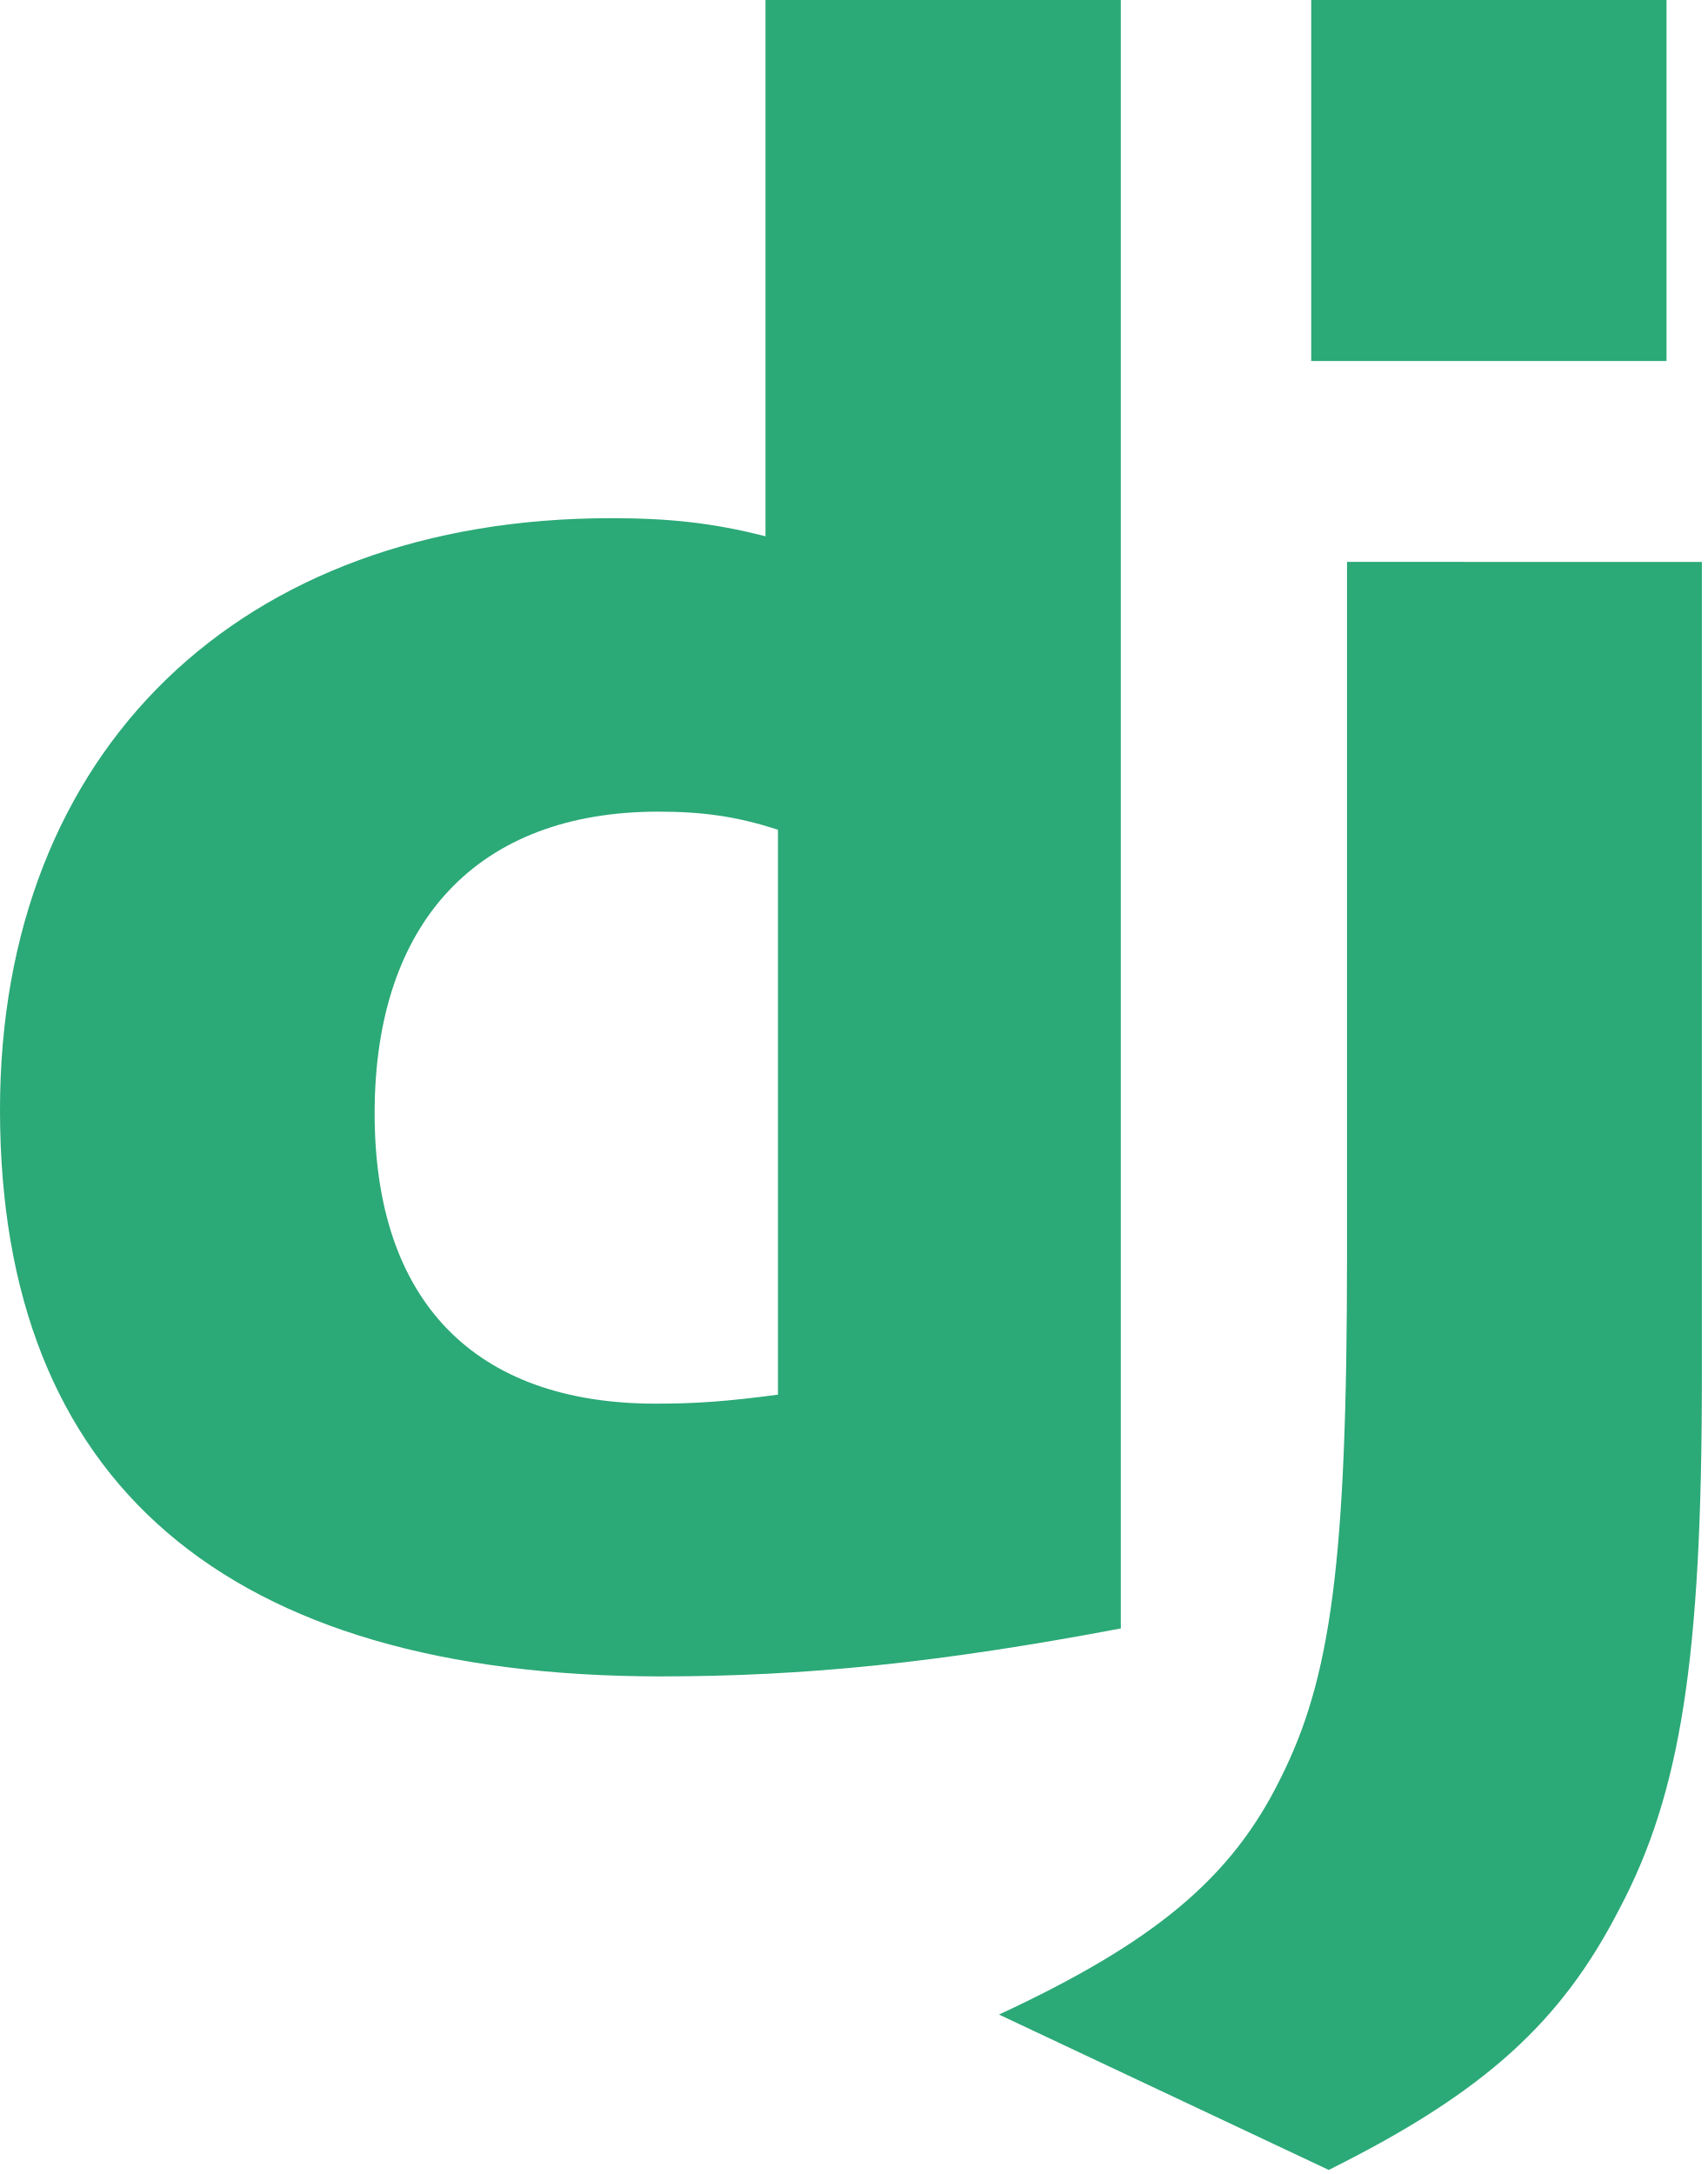
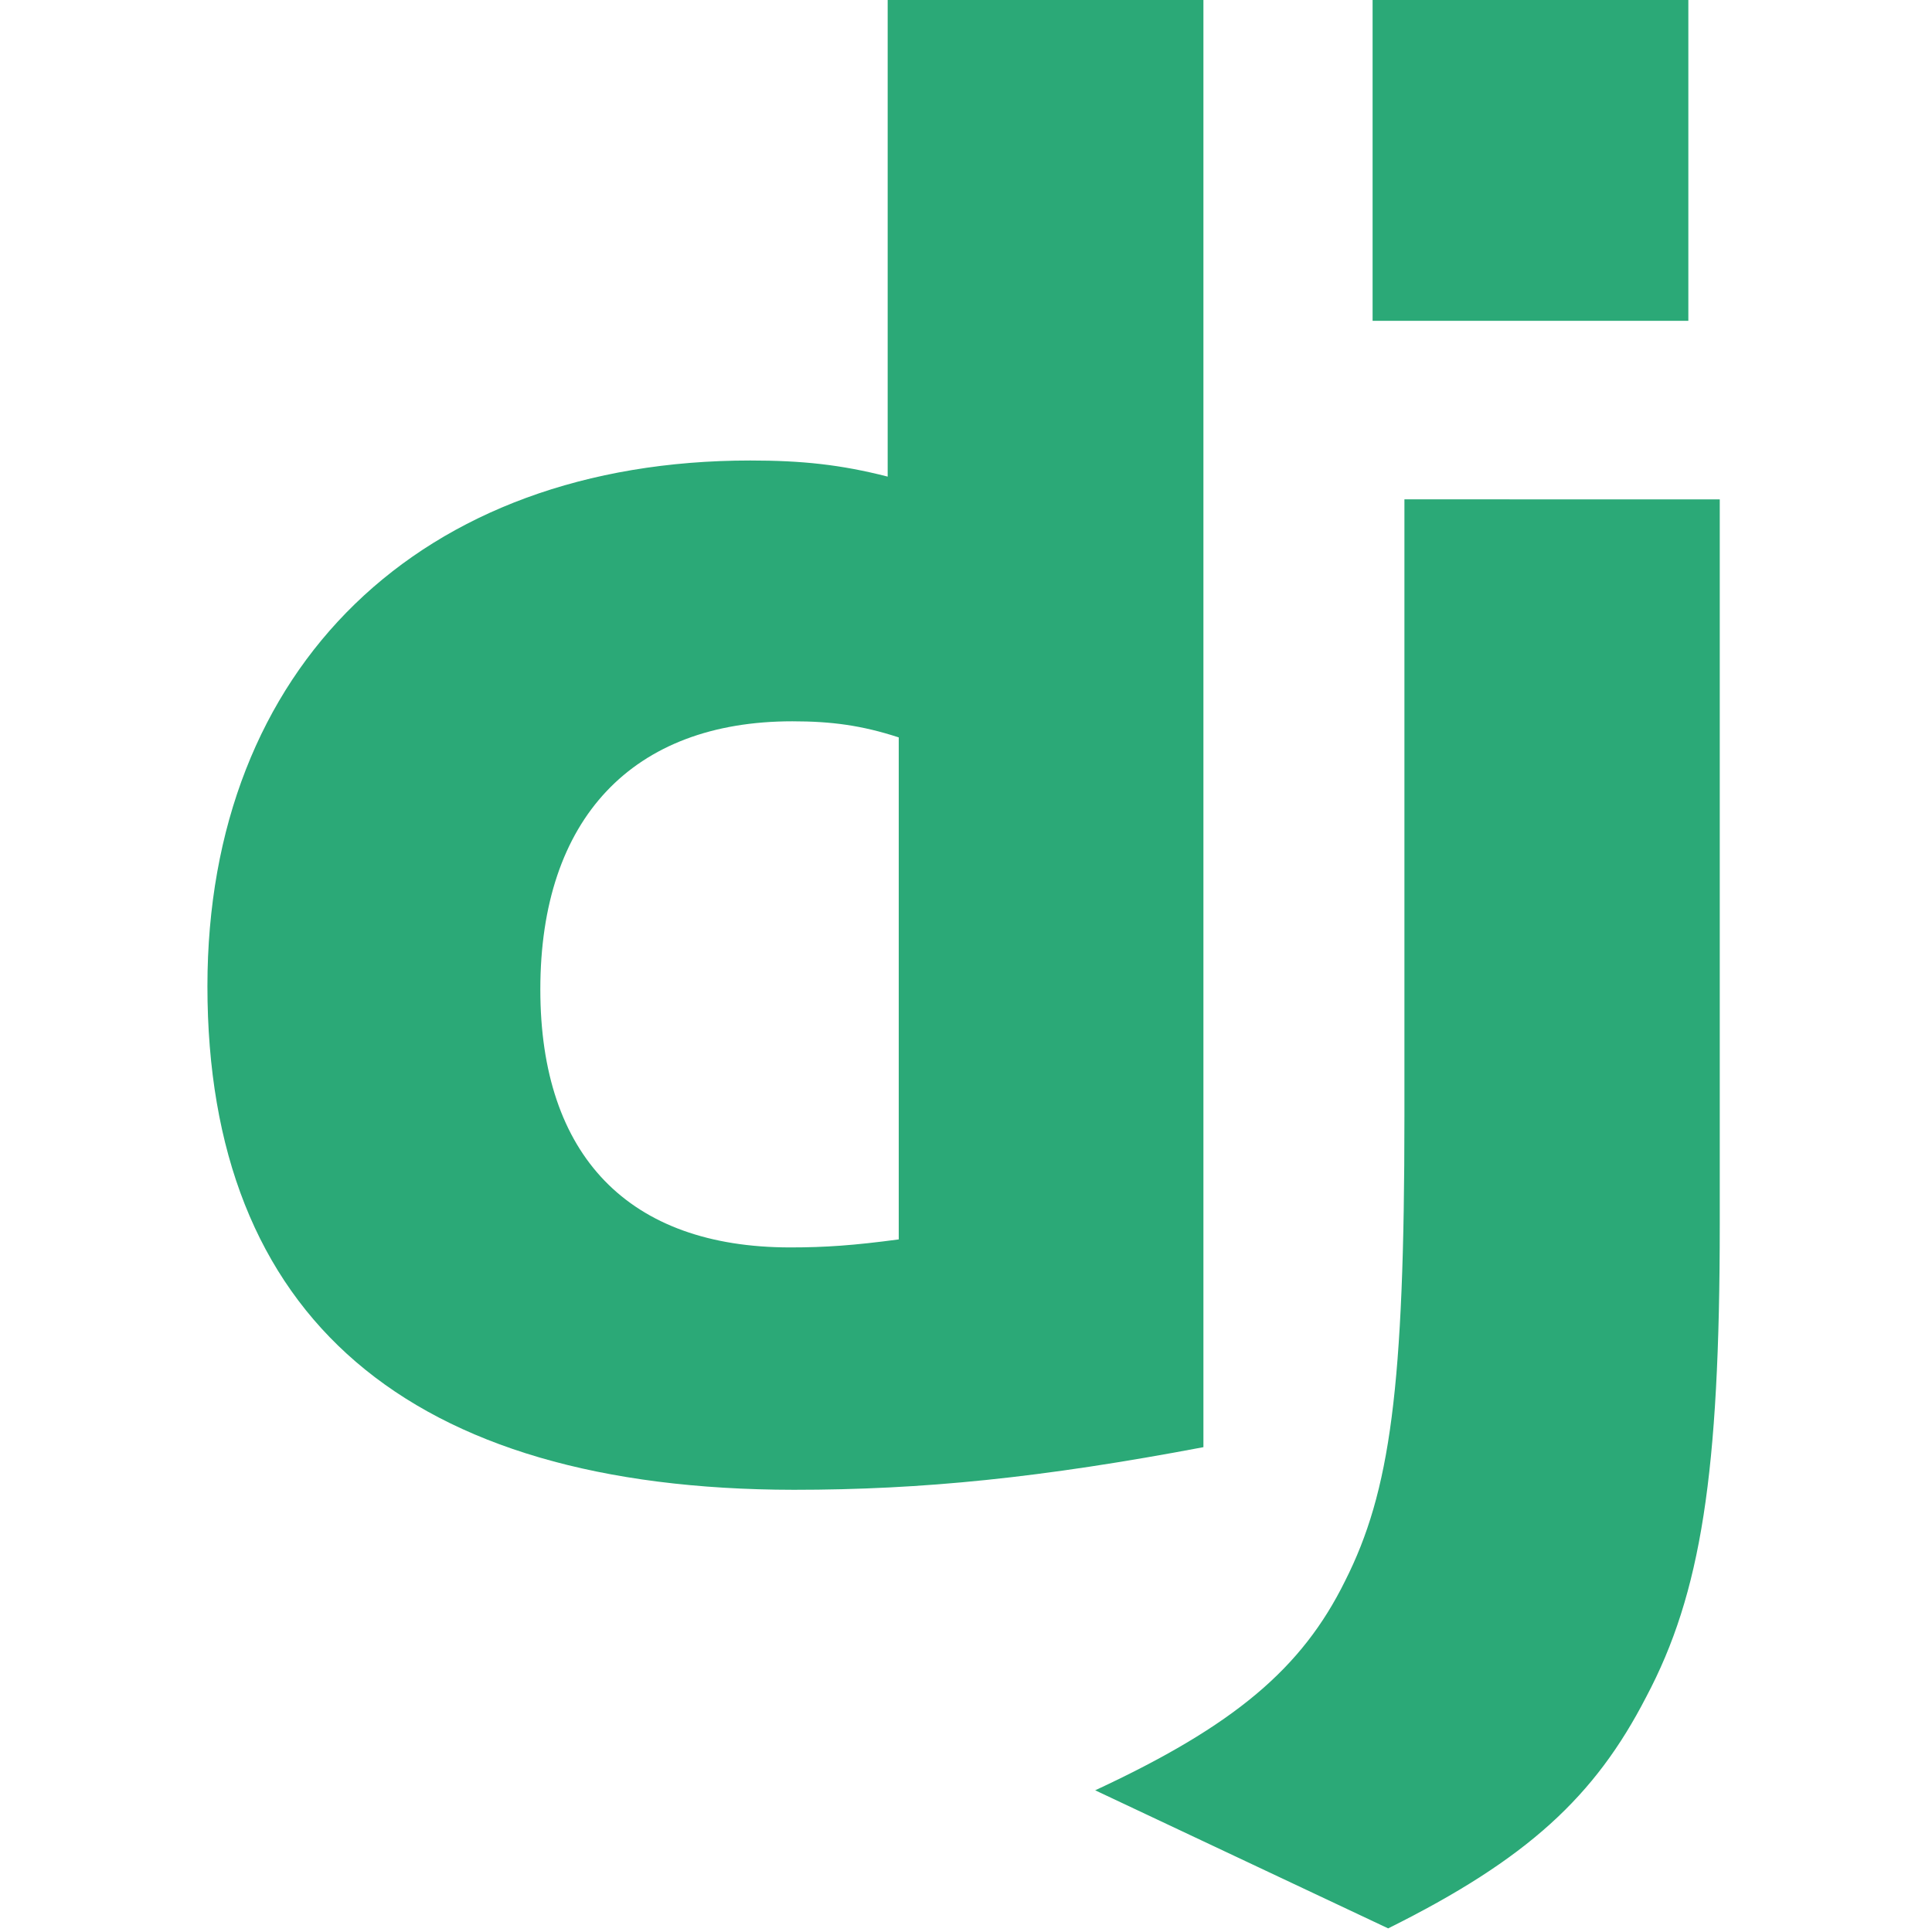
- <svg xmlns="http://www.w3.org/2000/svg" height="326" preserveAspectRatio="xMidYMid" viewBox="0 0 256 326" width="256">
+ <svg xmlns="http://www.w3.org/2000/svg" height="256" width="256" preserveAspectRatio="xMidYMid" viewBox="0 0 256 326">
  <g fill="#2ba977">
    <path d="m114.784 0h53.278v244.191c-27.29 5.162-47.381 7.193-69.117 7.193-65.072-.068-98.945-29.139-98.945-84.972 0-53.795 35.93-88.708 91.608-88.708 8.64 0 15.222.679 23.176 2.717zm1.867 124.427c-6.24-2.038-11.382-2.717-17.965-2.717-26.948 0-42.513 16.437-42.513 45.244 0 28.046 14.879 43.532 42.17 43.532 5.897 0 10.697-.333 18.308-1.352z" />
    <path d="m255.187 84.261v122.262c0 42.106-3.154 62.354-12.411 79.81-8.64 16.784-20.022 27.366-43.541 39.056l-49.438-23.298c23.519-10.929 34.902-20.588 42.17-35.327 7.611-15.072 10.011-32.528 10.011-78.445v-104.059z" />
    <path d="m196.608 0h53.278v54.135h-53.278z" />
  </g>
</svg>
